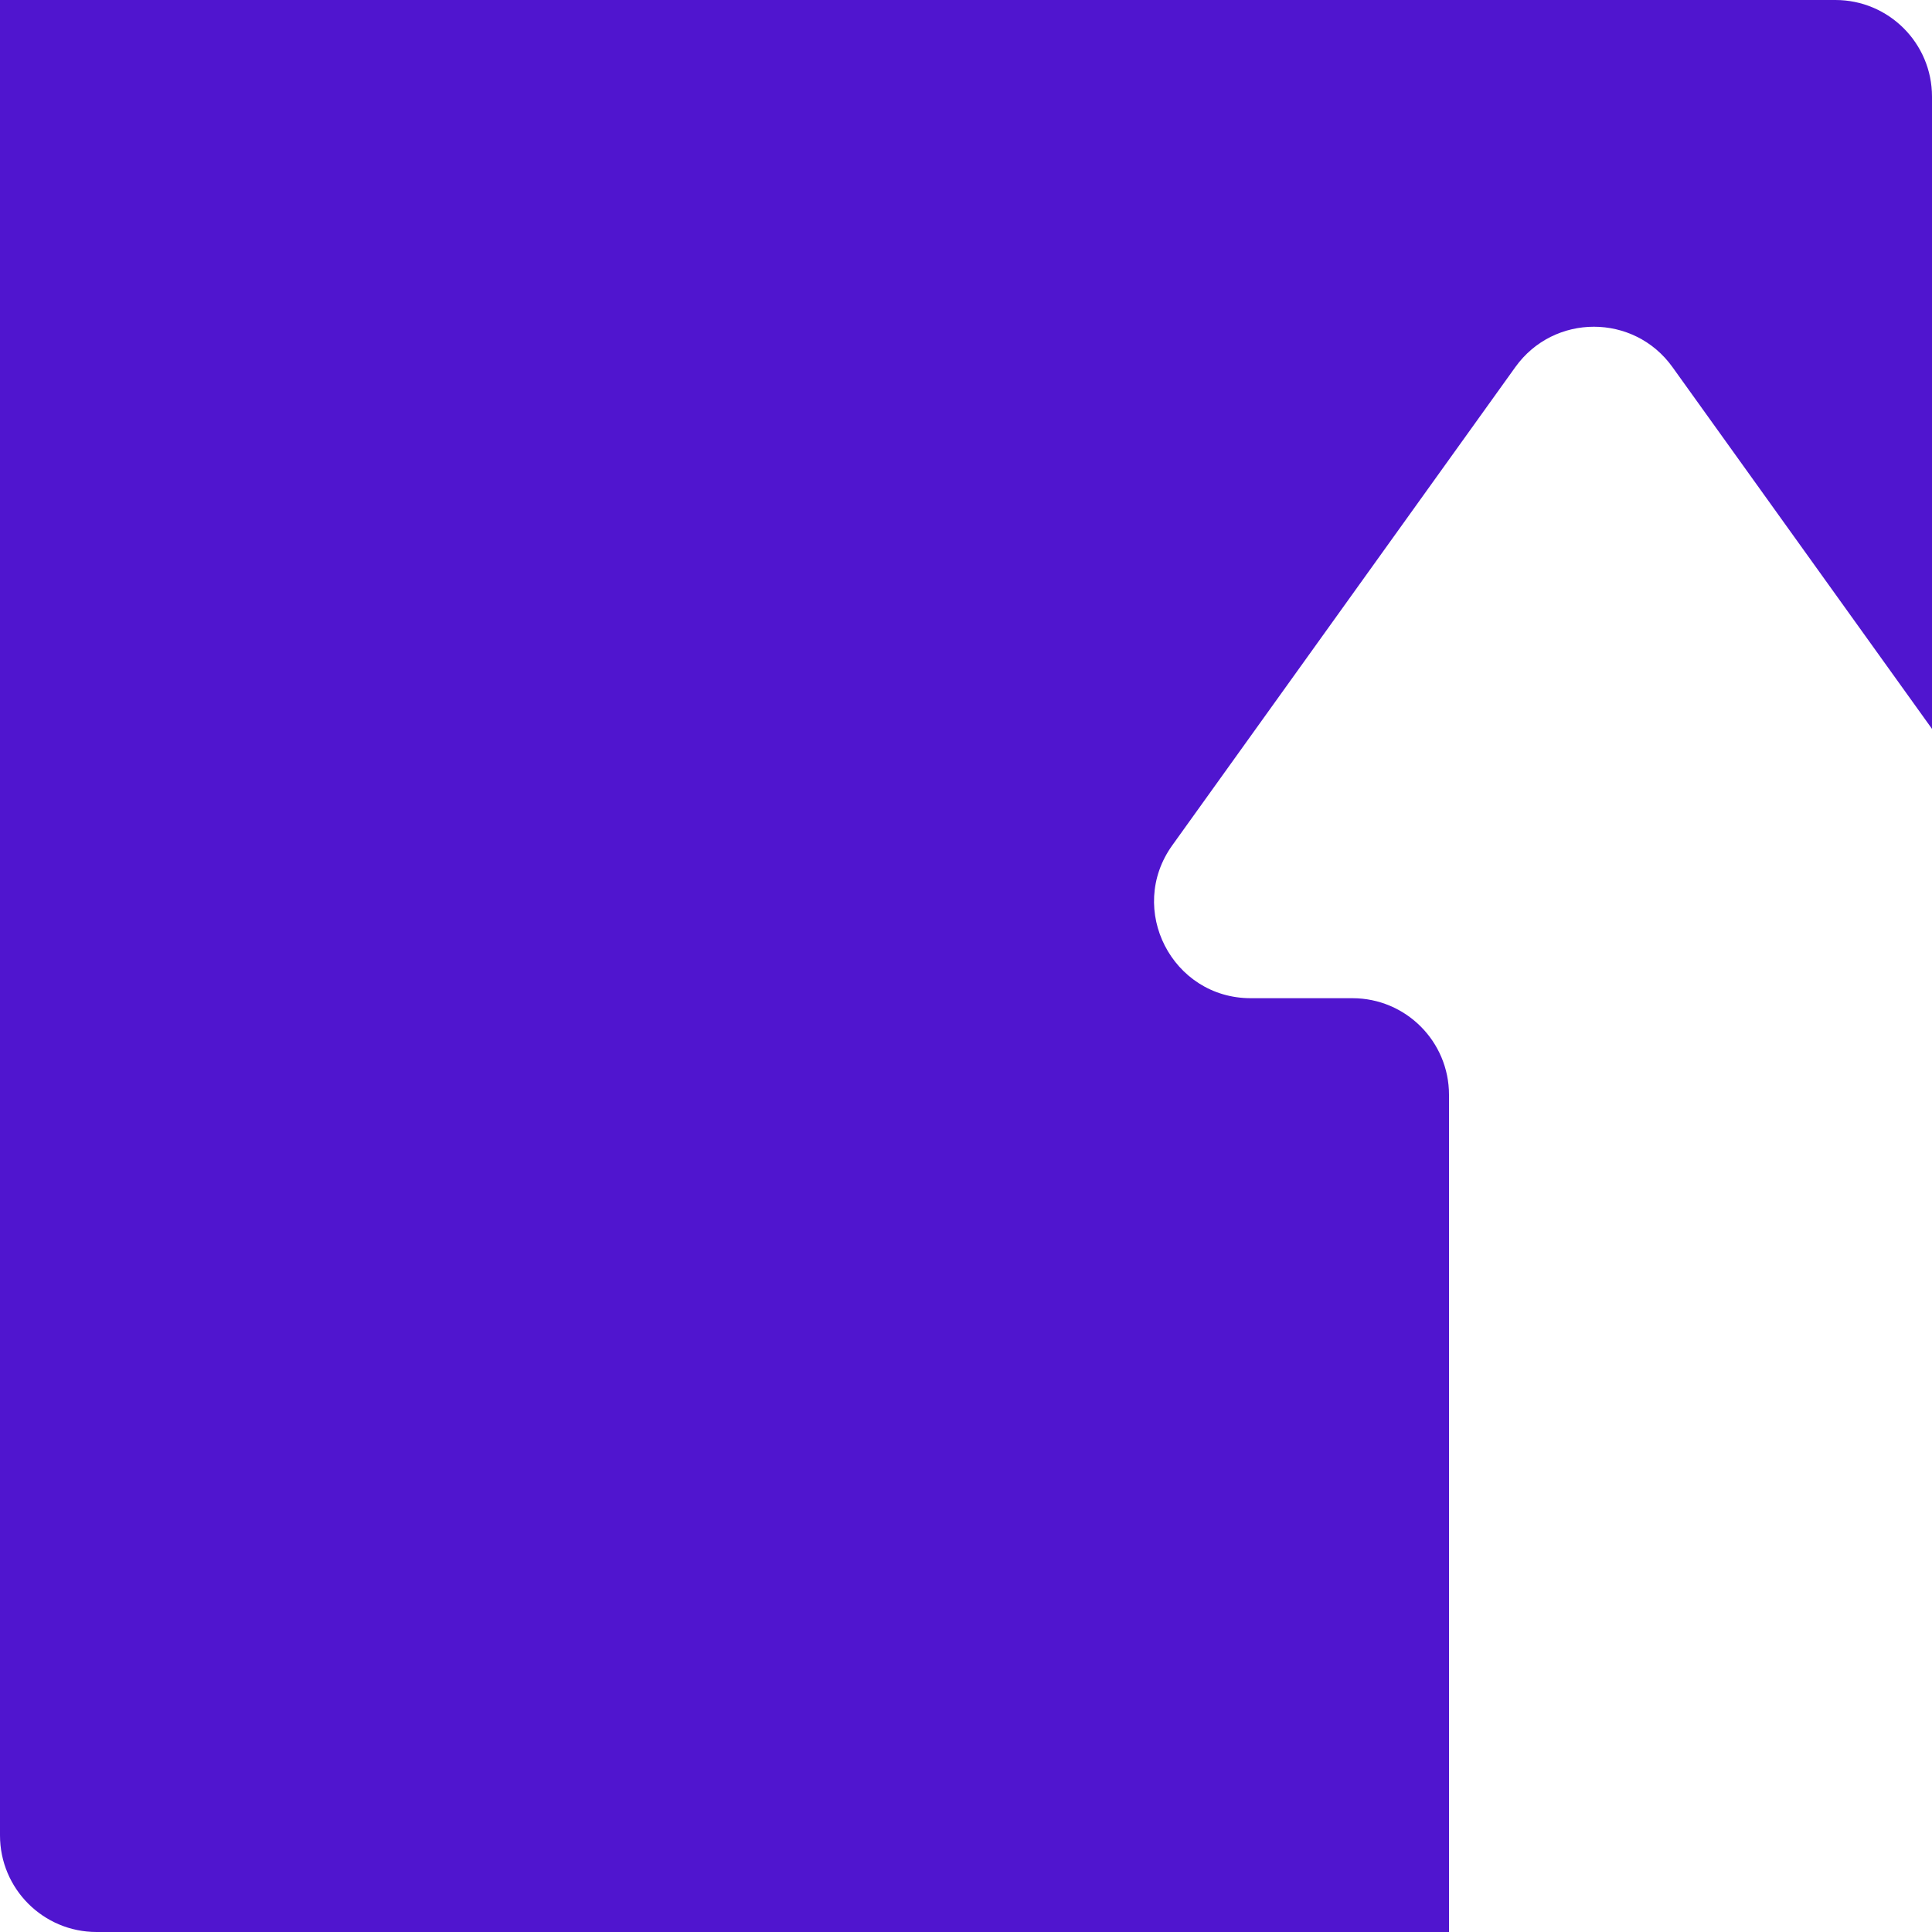
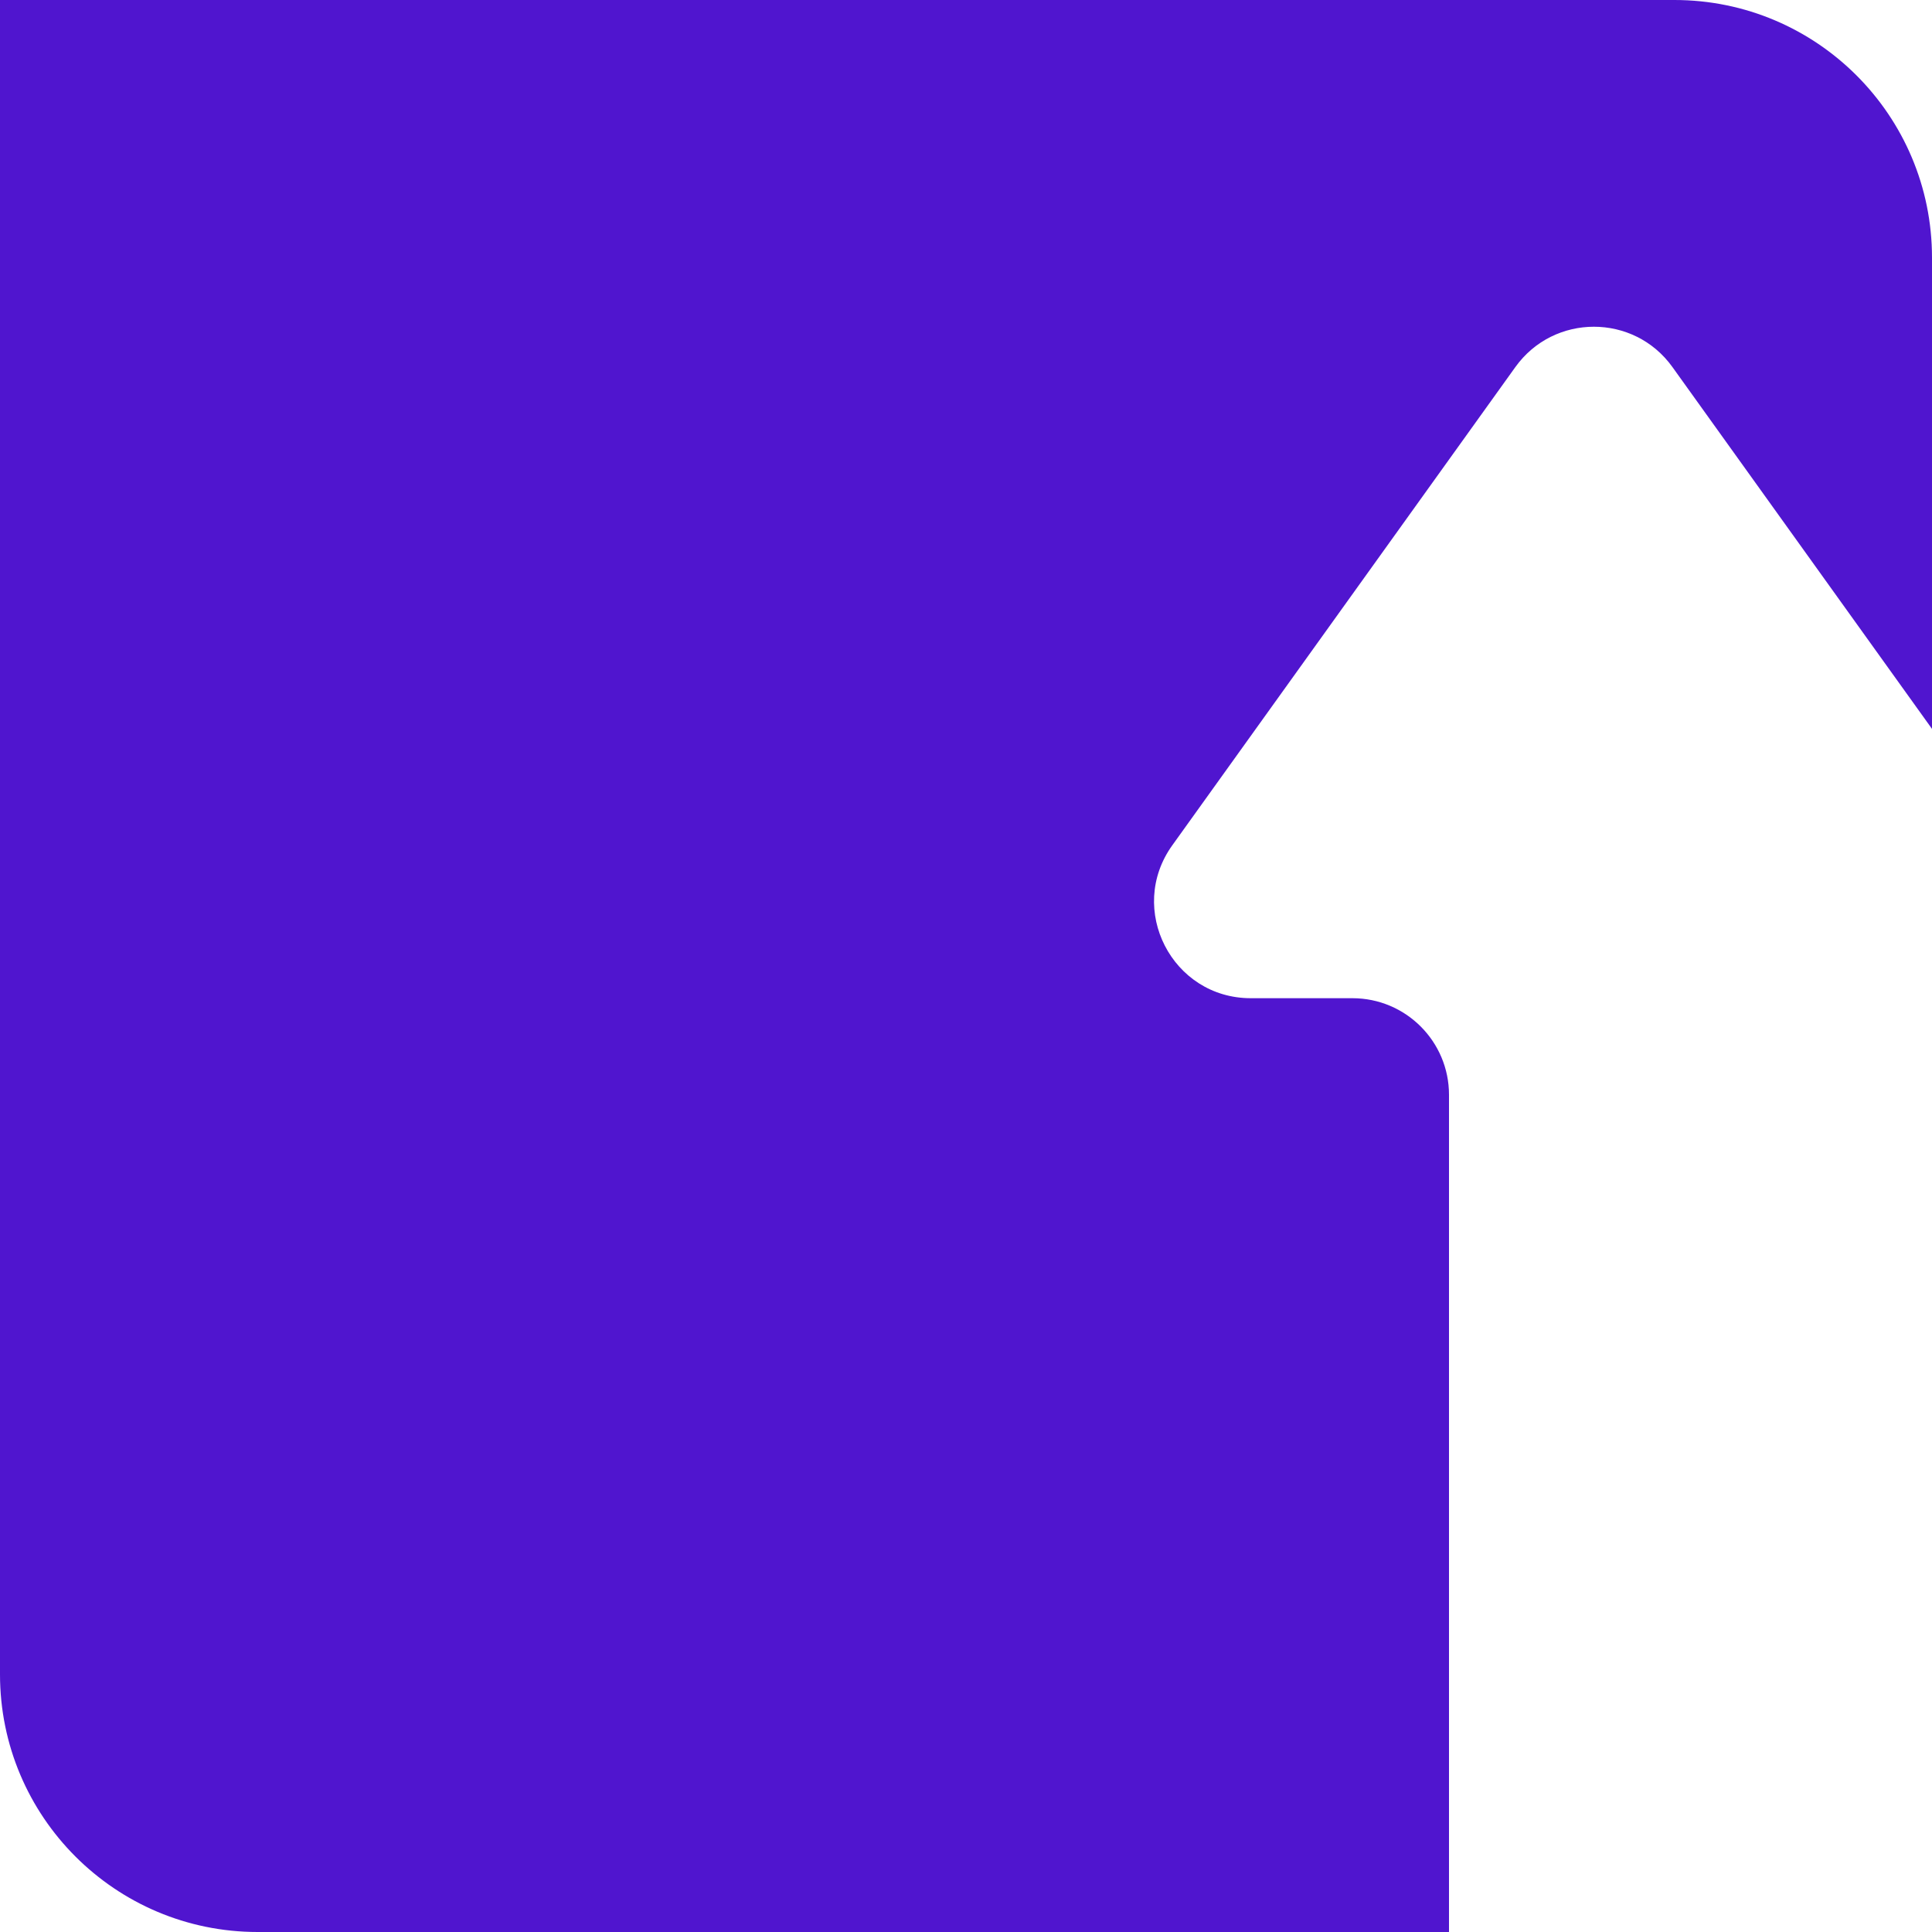
<svg xmlns="http://www.w3.org/2000/svg" width="60" height="60" viewBox="0 0 60 60" fill="none">
-   <path d="M0 0V57C0 58.657 1.343 60 3 60H45V34C45 32.343 43.657 31 42 31H38.844C36.401 31 34.983 28.236 36.407 26.251L47.062 11.398C48.259 9.73 50.741 9.73 51.938 11.398L60 22.636V3C60 1.343 58.657 0 57 0H0Z" fill="#5015CF" />
+   <path d="M0 0V52C0 56.418 3.582 60 8 60H45V34C45 32.343 43.657 31 42 31H38.844C36.401 31 34.983 28.236 36.407 26.251L47.062 11.398C48.259 9.73 50.741 9.73 51.938 11.398L60 22.636V8C60 3.582 56.418 0 52 0H0Z" fill="#5015CF" />
</svg>
